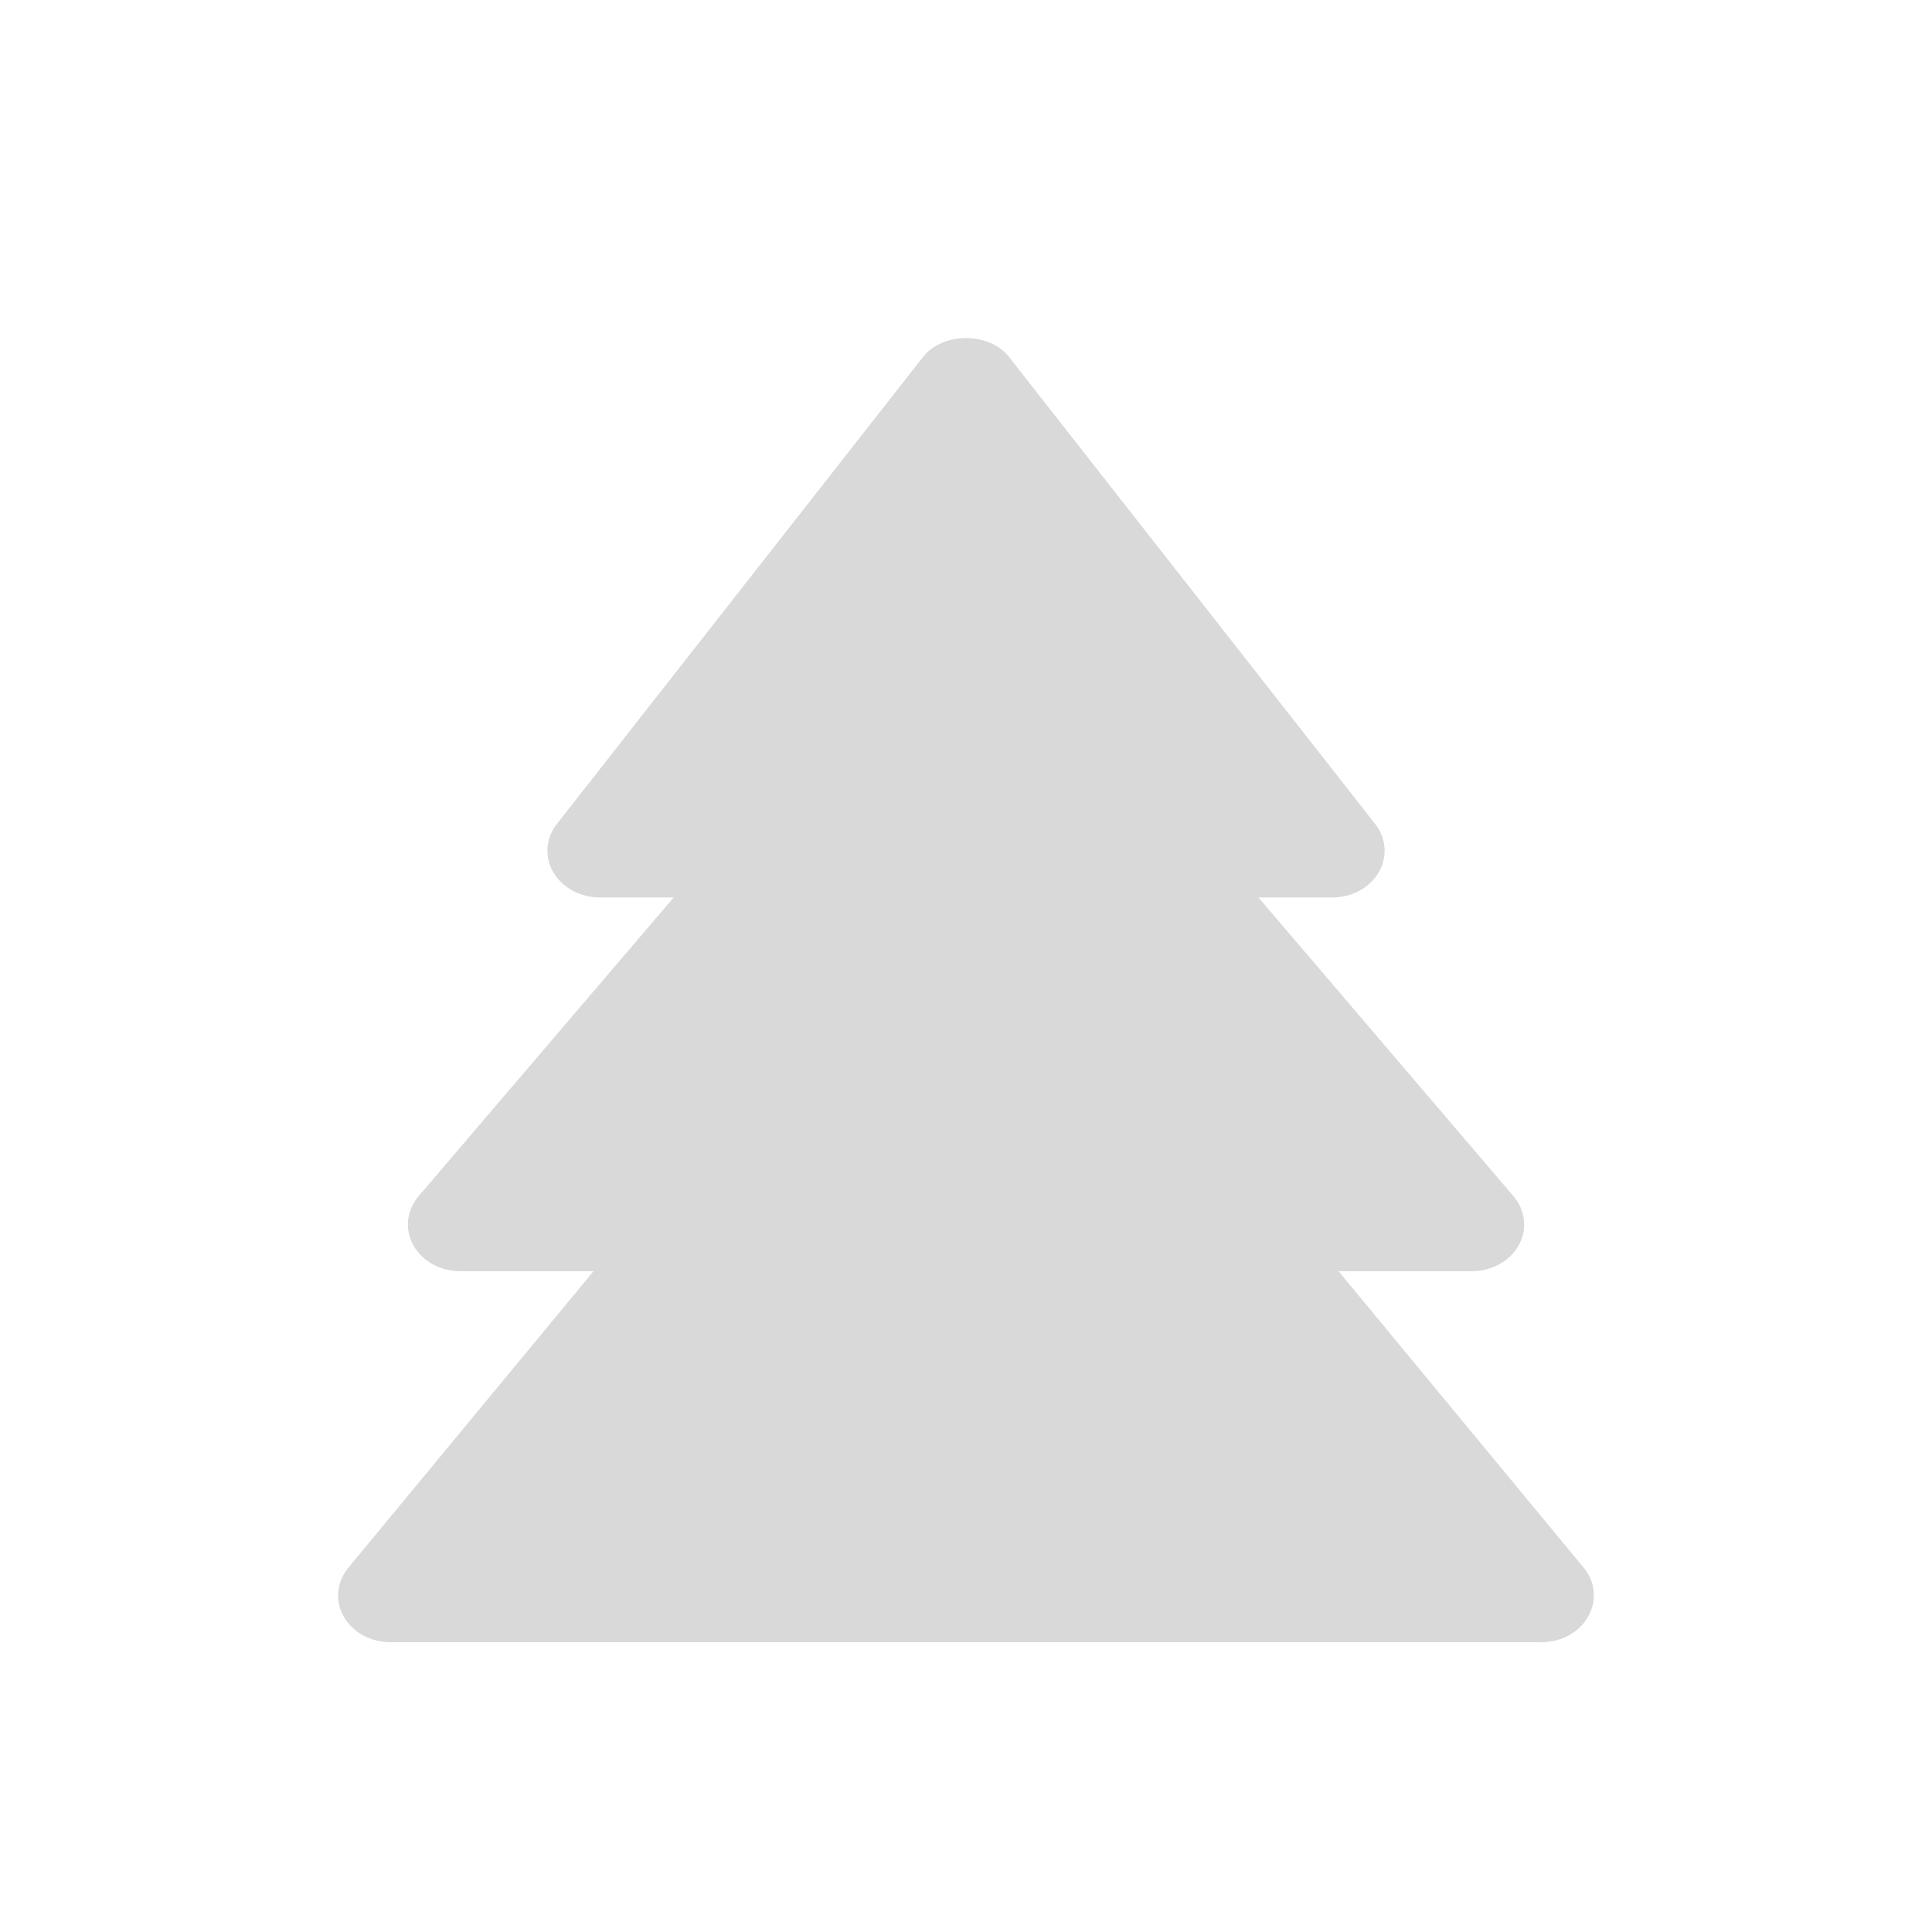
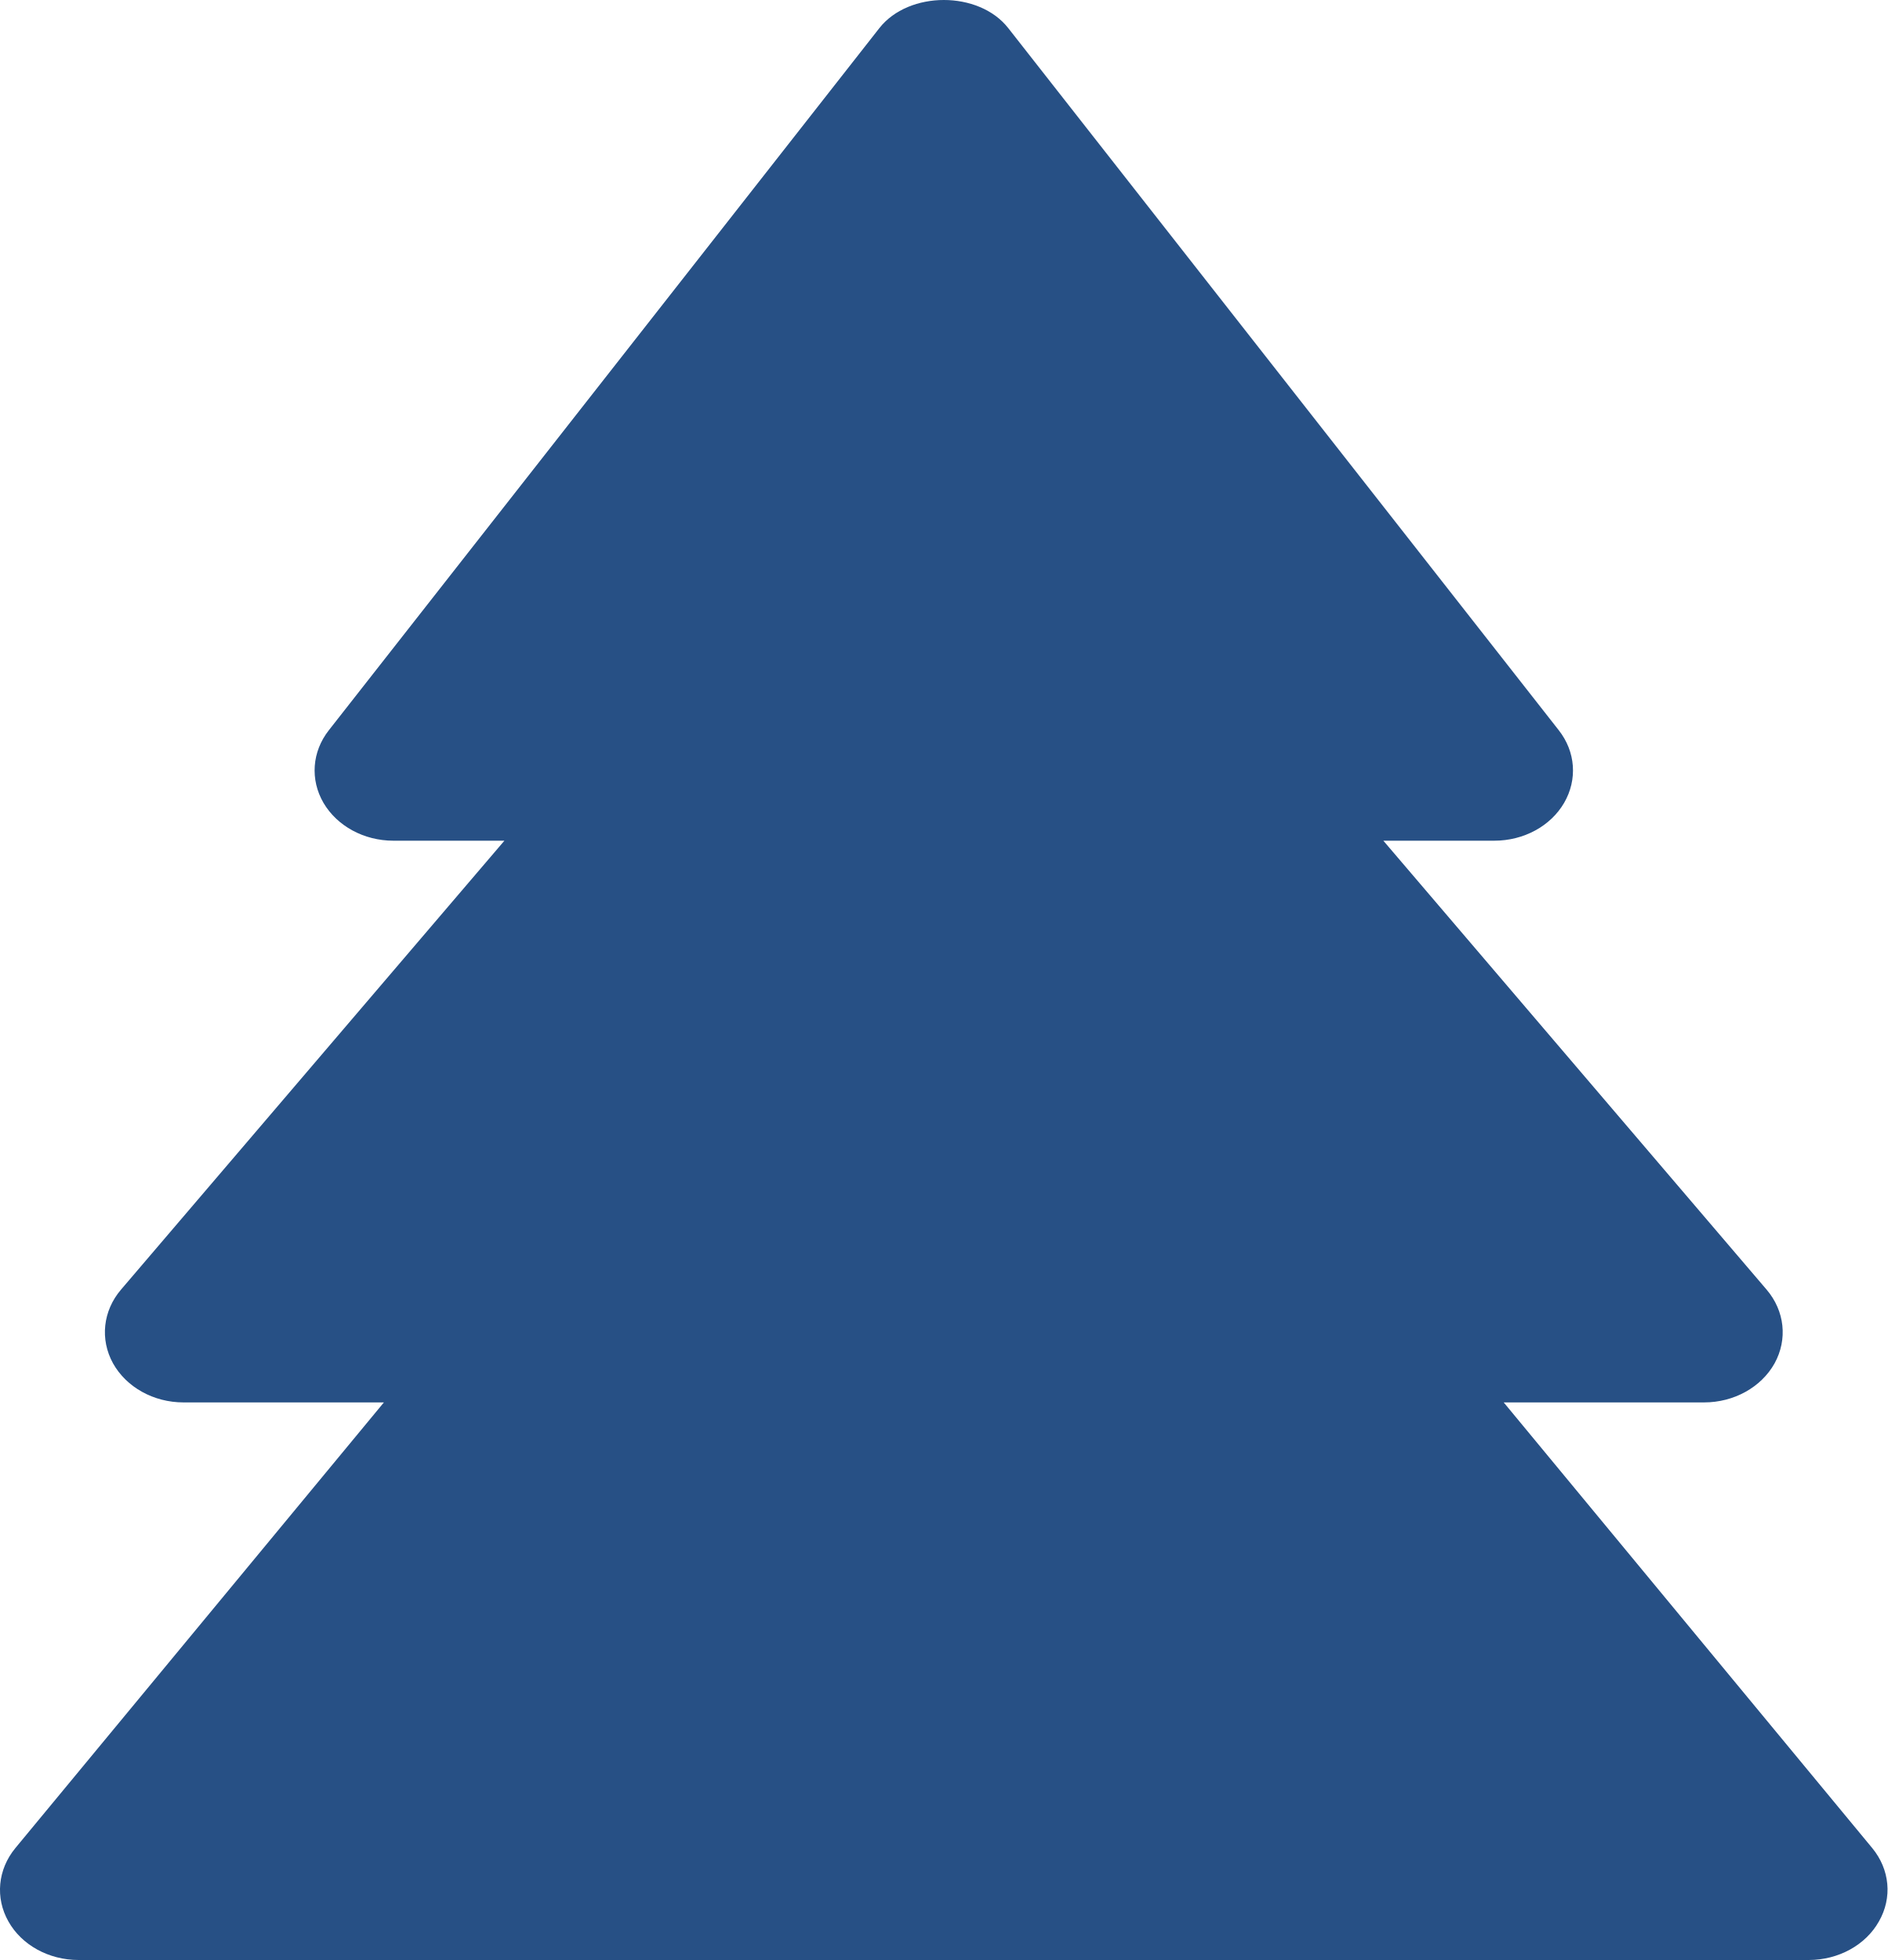
- <svg xmlns="http://www.w3.org/2000/svg" width="40" height="40" viewBox="0 0 40 40" fill="none">
-   <path d="M32.79 32.459L27.713 26.319H30.473C30.885 26.319 31.26 26.11 31.444 25.781C31.626 25.451 31.584 25.058 31.334 24.765L26.055 18.581H27.584C27.989 18.581 28.359 18.38 28.545 18.06C28.731 17.74 28.704 17.355 28.471 17.059L20.888 7.387C20.484 6.871 19.519 6.871 19.113 7.387L11.53 17.059C11.297 17.355 11.27 17.74 11.456 18.06C11.644 18.38 12.014 18.581 12.418 18.581H13.948L8.667 24.765C8.417 25.058 8.375 25.451 8.557 25.781C8.741 26.11 9.116 26.319 9.528 26.319H12.288L7.211 32.459C6.969 32.753 6.932 33.144 7.116 33.469C7.299 33.795 7.673 34 8.082 34H31.915C32.324 34 32.698 33.795 32.881 33.469C33.069 33.142 33.031 32.752 32.79 32.459Z" fill="#D9D9D9" />
+ <svg xmlns="http://www.w3.org/2000/svg" width="26" height="27" viewBox="0 0 26 27" fill="none">
+   <path d="M25.79 25.459L20.713 19.319H23.473C23.885 19.319 24.26 19.11 24.444 18.781C24.626 18.451 24.584 18.058 24.334 17.765L19.055 11.581H20.584C20.989 11.581 21.359 11.38 21.545 11.06C21.731 10.74 21.704 10.355 21.471 10.059L13.888 0.387C13.484 -0.129 12.519 -0.129 12.113 0.387L4.53 10.059C4.297 10.355 4.27 10.74 4.456 11.06C4.644 11.38 5.014 11.581 5.418 11.581H6.948L1.667 17.765C1.417 18.058 1.375 18.451 1.557 18.781C1.741 19.11 2.116 19.319 2.528 19.319H5.288L0.211 25.459C-0.031 25.753 -0.068 26.144 0.116 26.469C0.299 26.795 0.673 27 1.082 27H24.915C25.323 27 25.698 26.795 25.881 26.469C26.069 26.142 26.031 25.752 25.79 25.459Z" fill="#275085" />
</svg>
